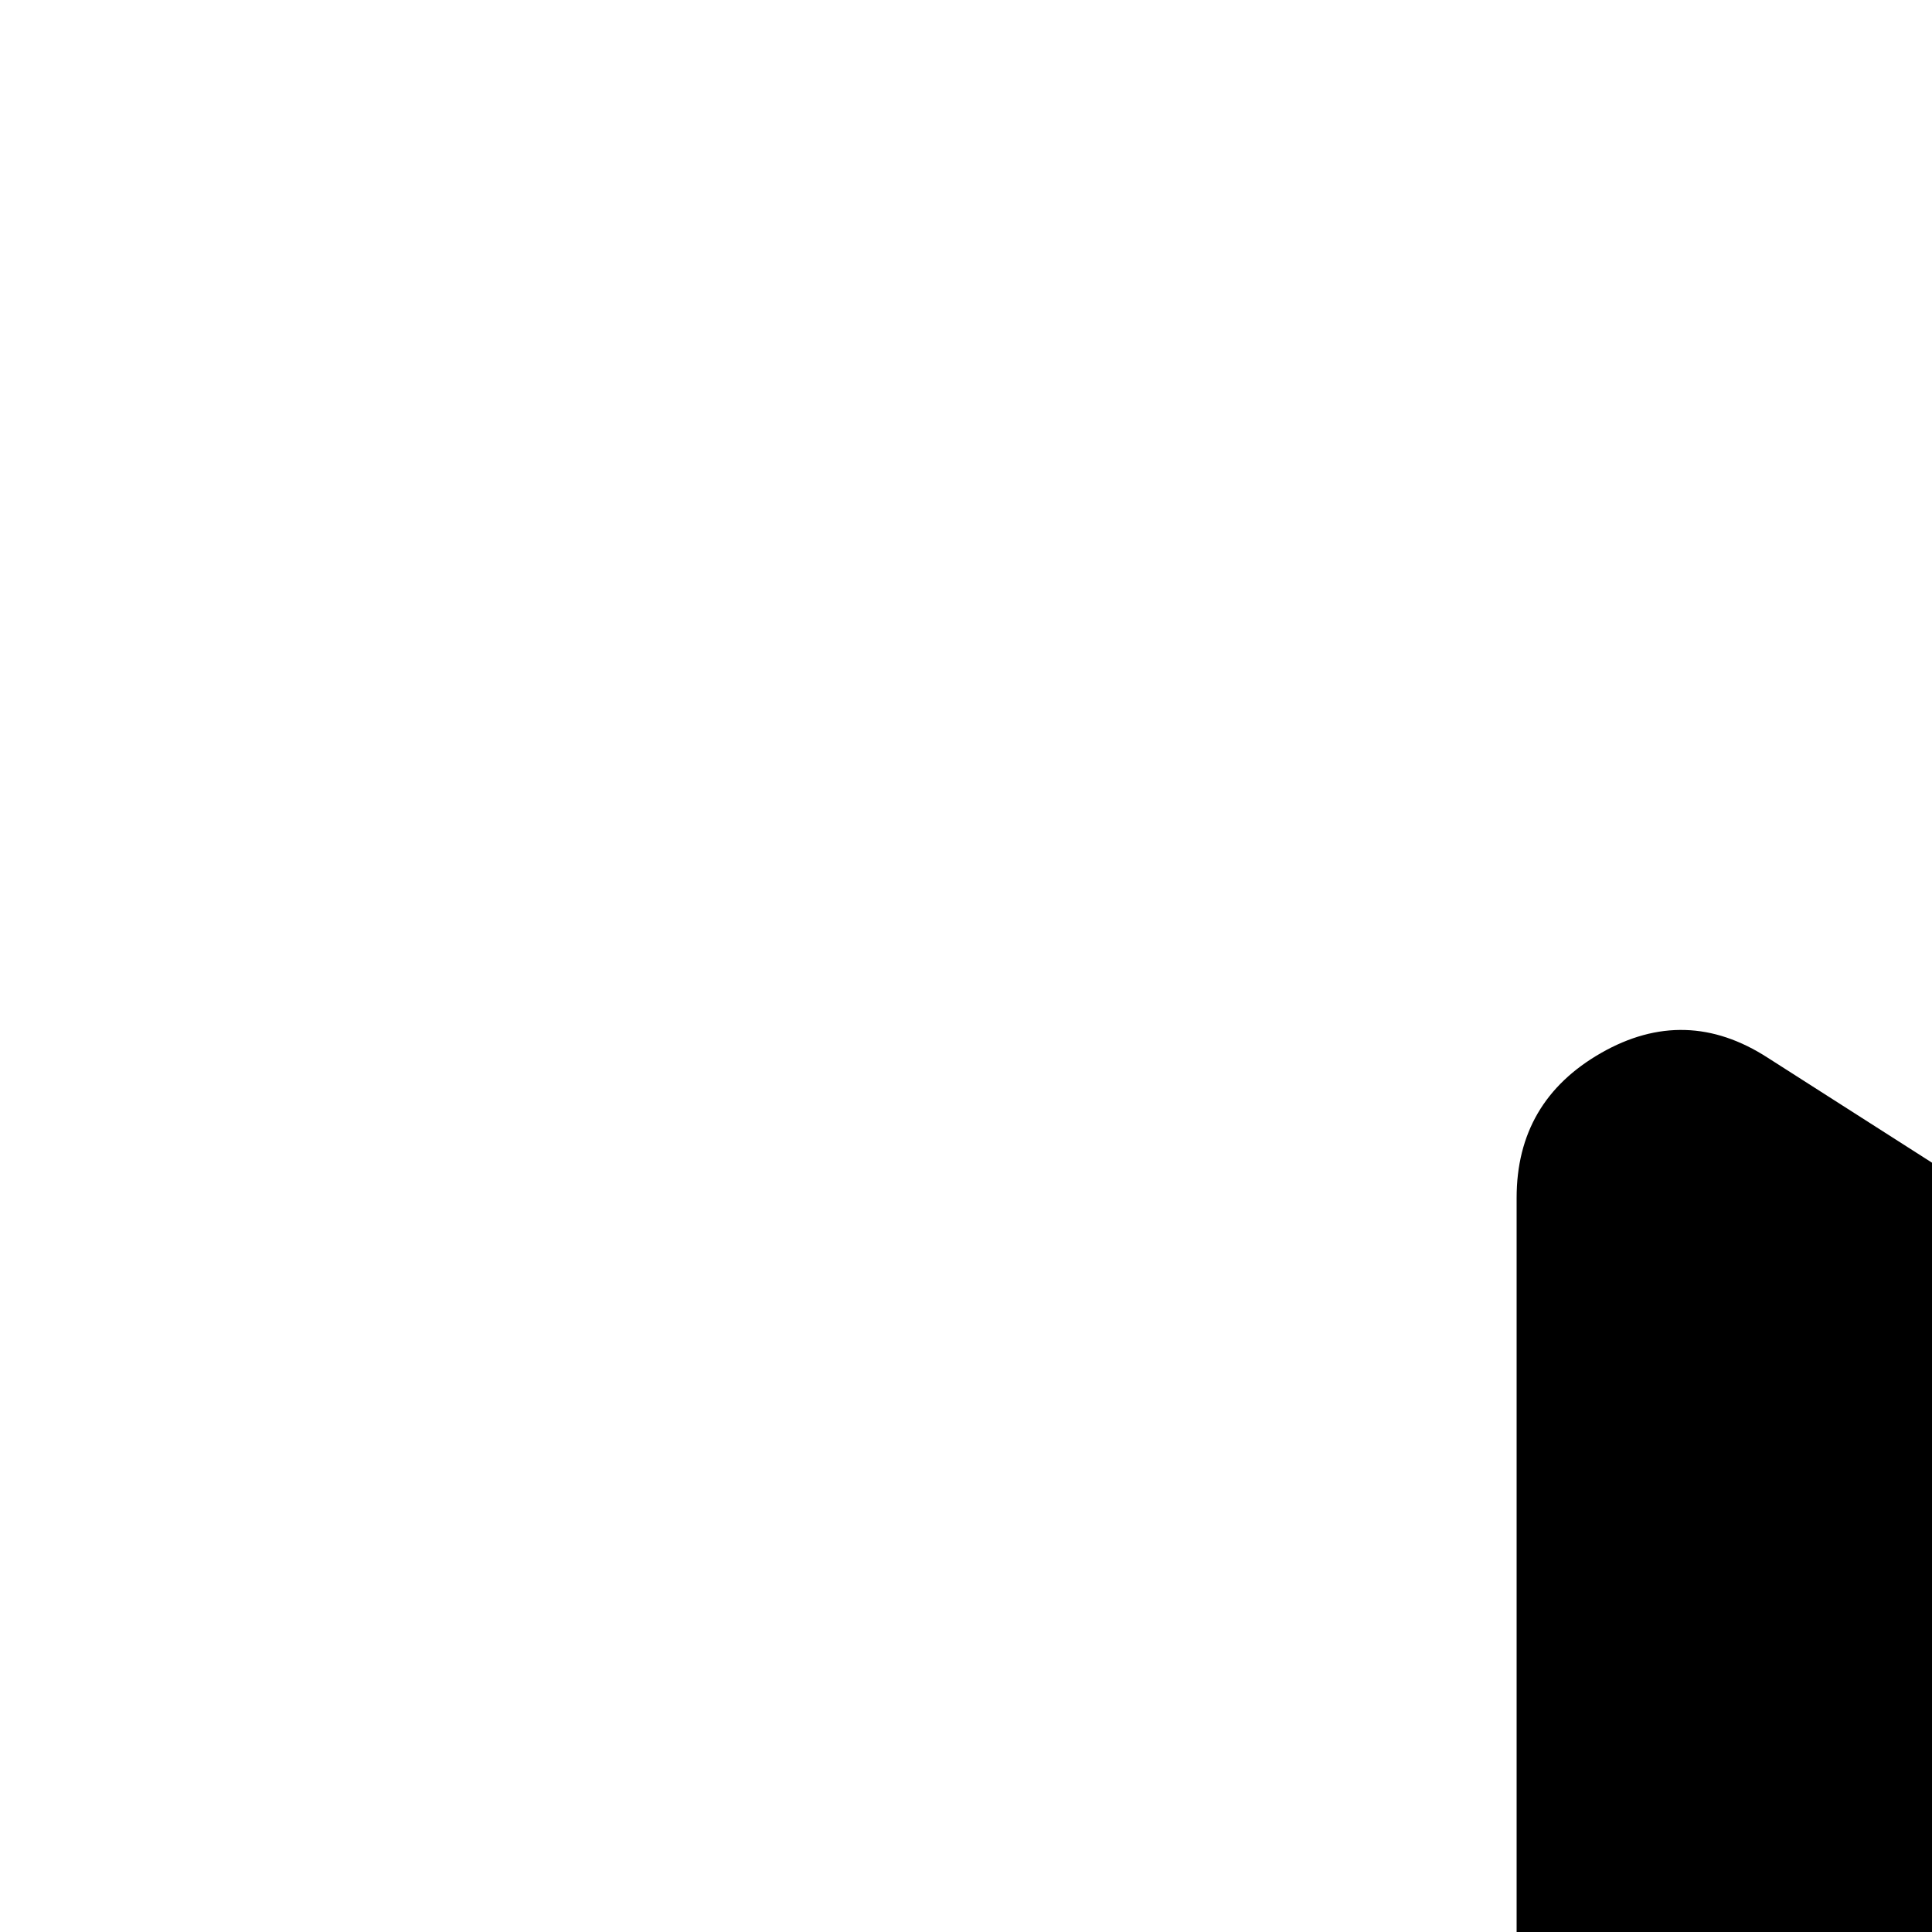
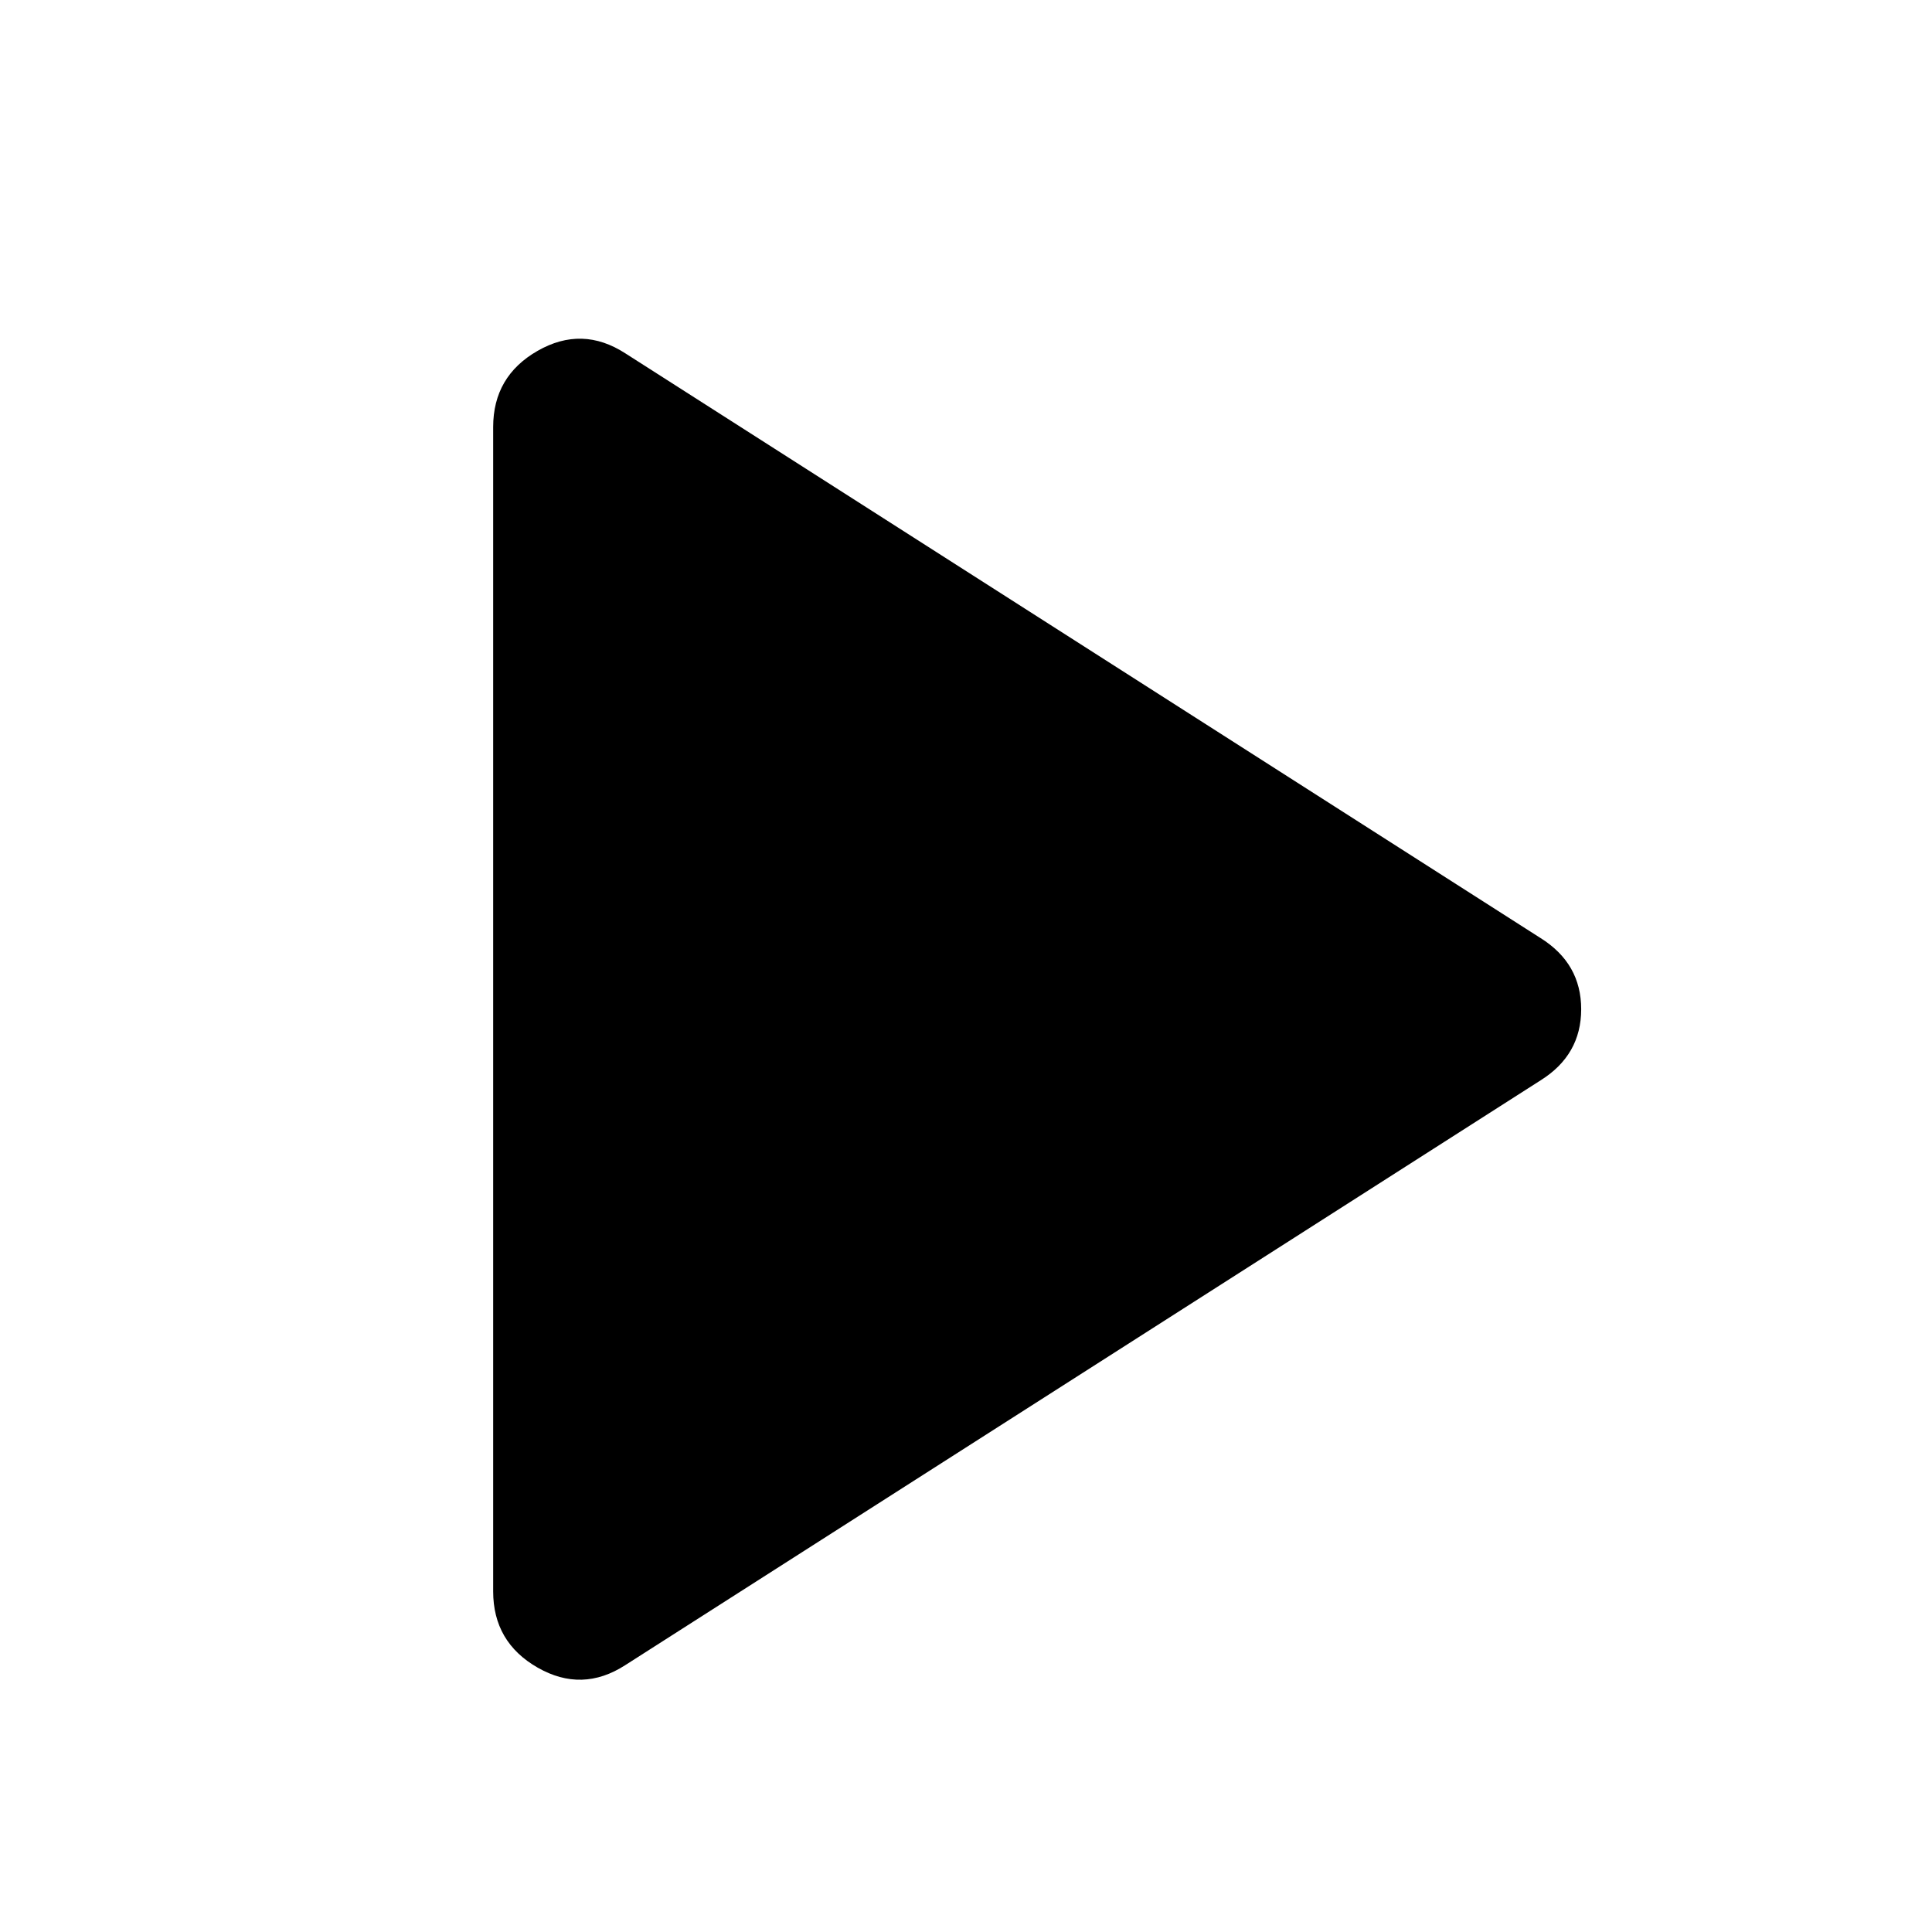
- <svg xmlns="http://www.w3.org/2000/svg" fill="currentColor" height="20" width="20">
+ <svg xmlns="http://www.w3.org/2000/svg" fill="currentColor" height="20" width="20" viewBox="6 4 38 38">
  <path d="M18.3 36.75q-.85.55-1.725.05-.875-.5-.875-1.5V12.4q0-1 .875-1.5t1.725.05l18 11.5q.8.5.8 1.4 0 .9-.8 1.4Z" />
</svg>
